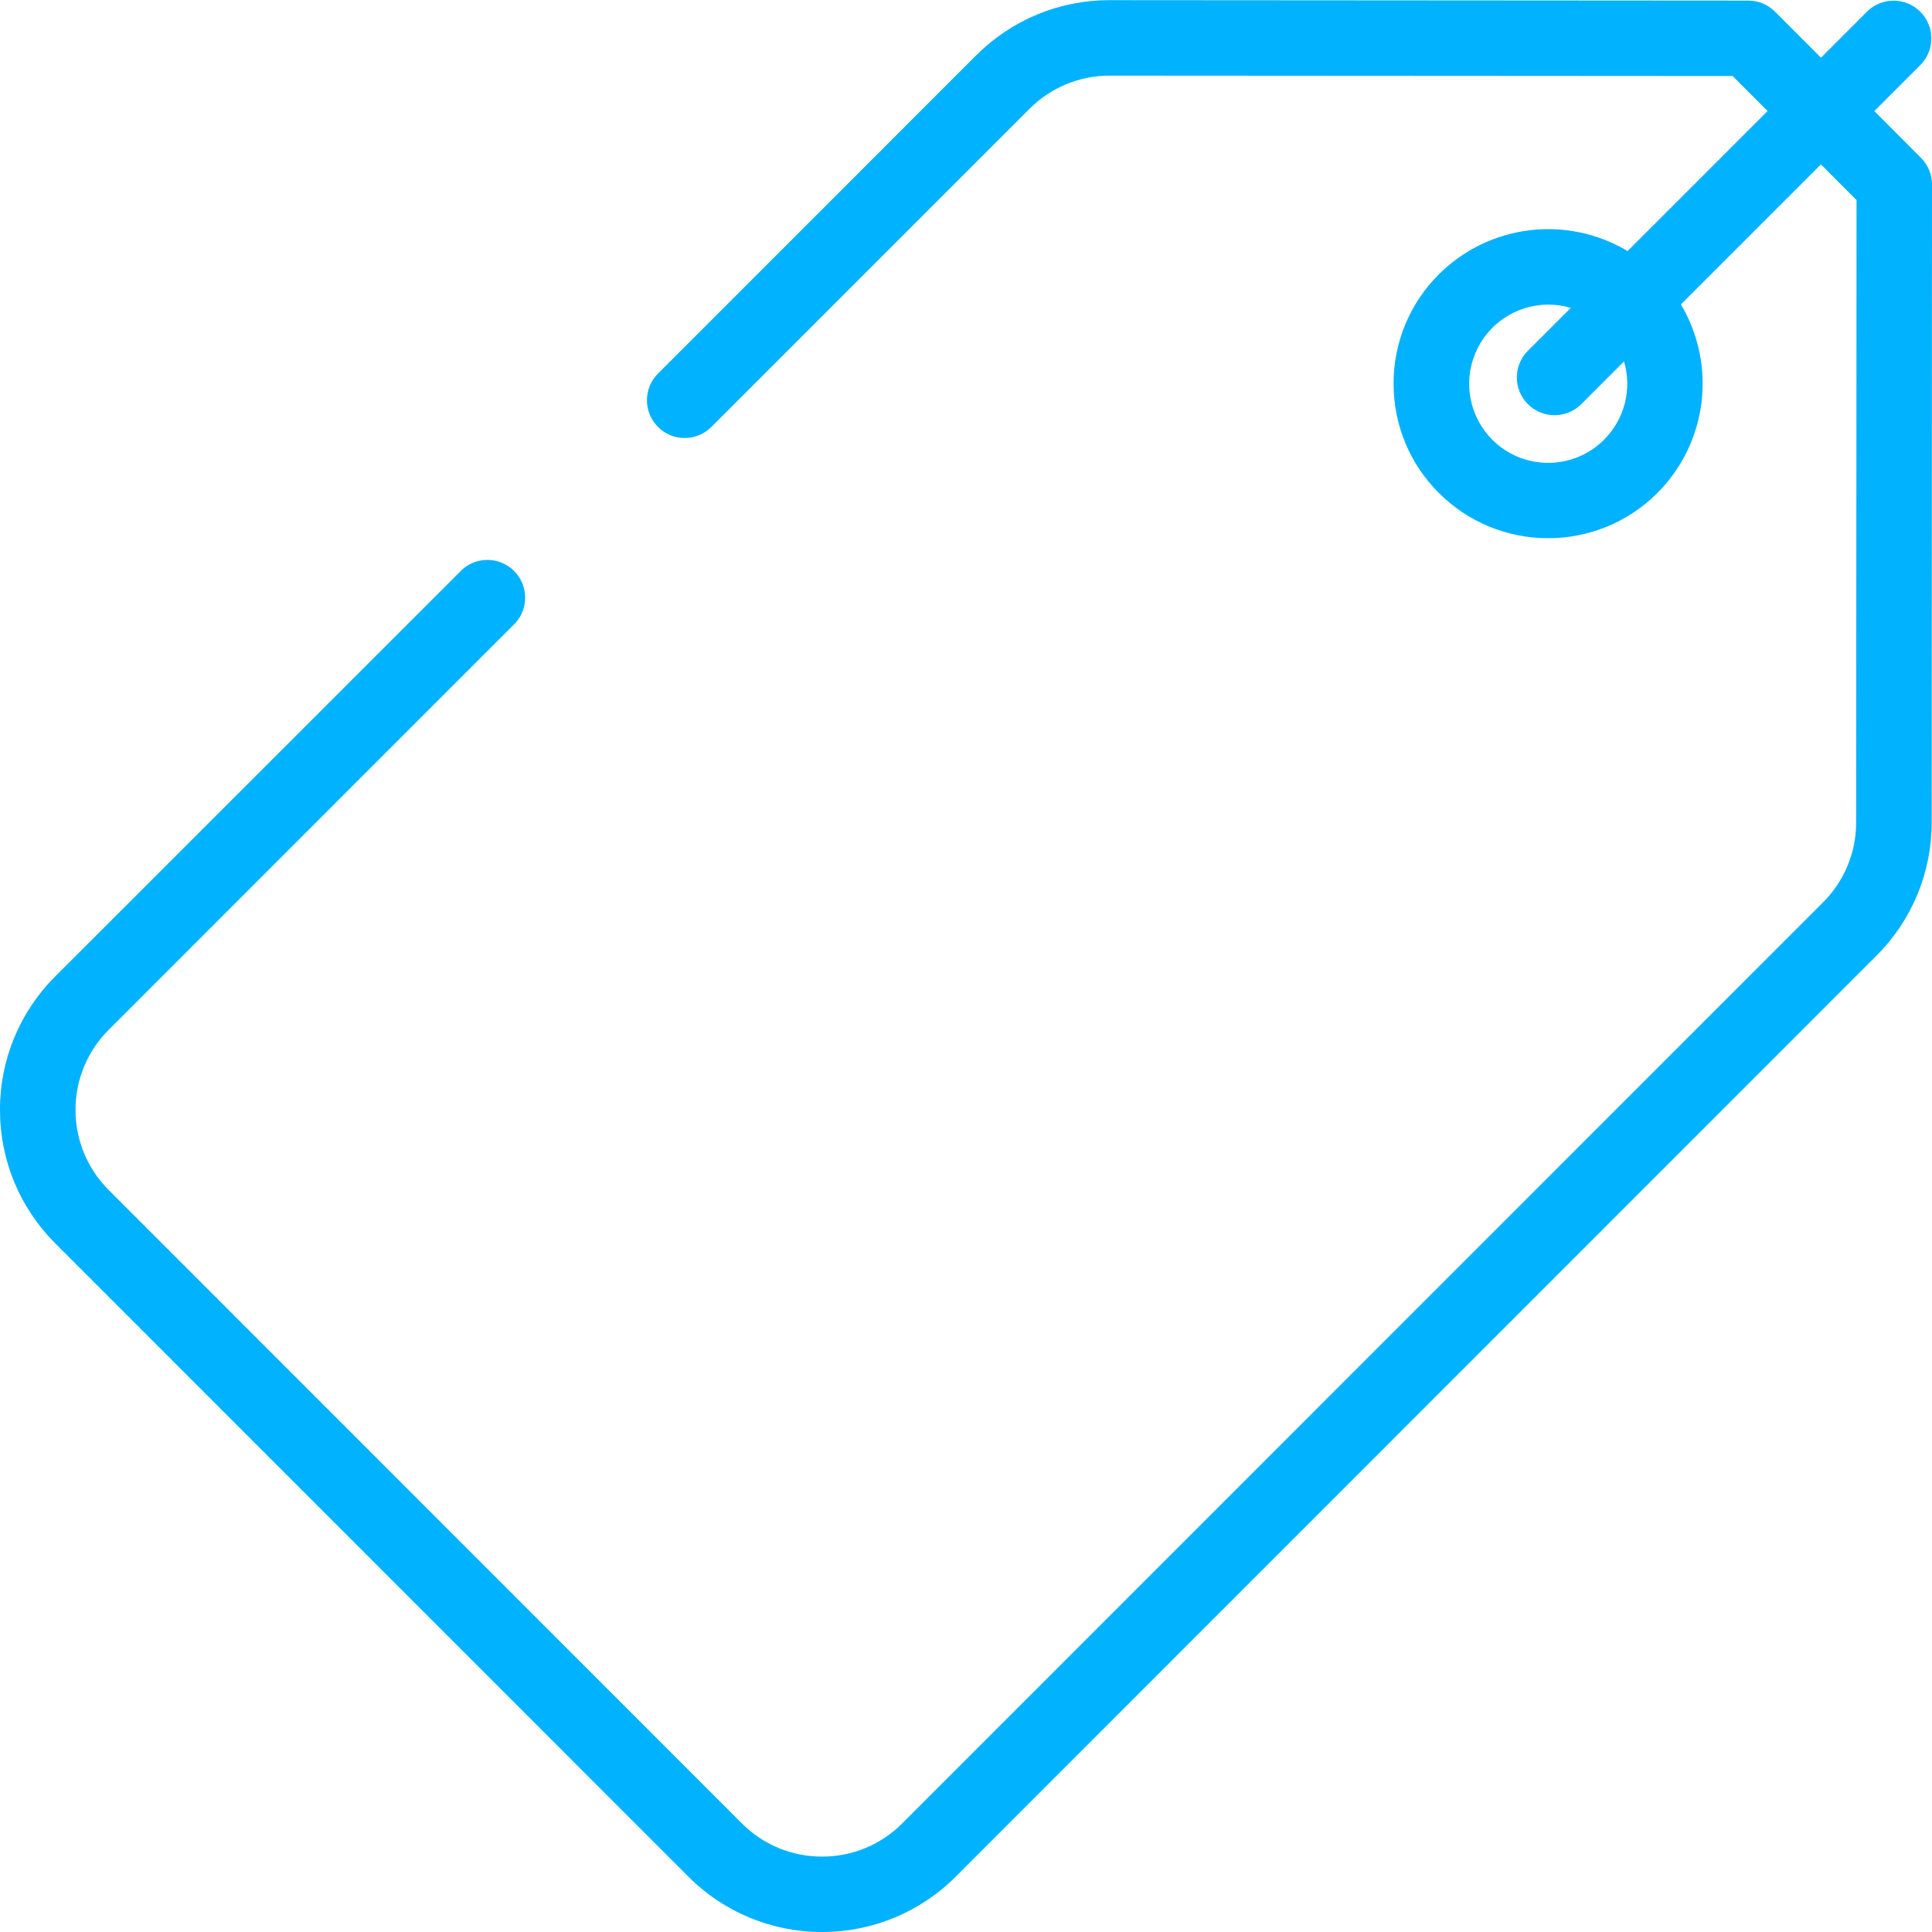
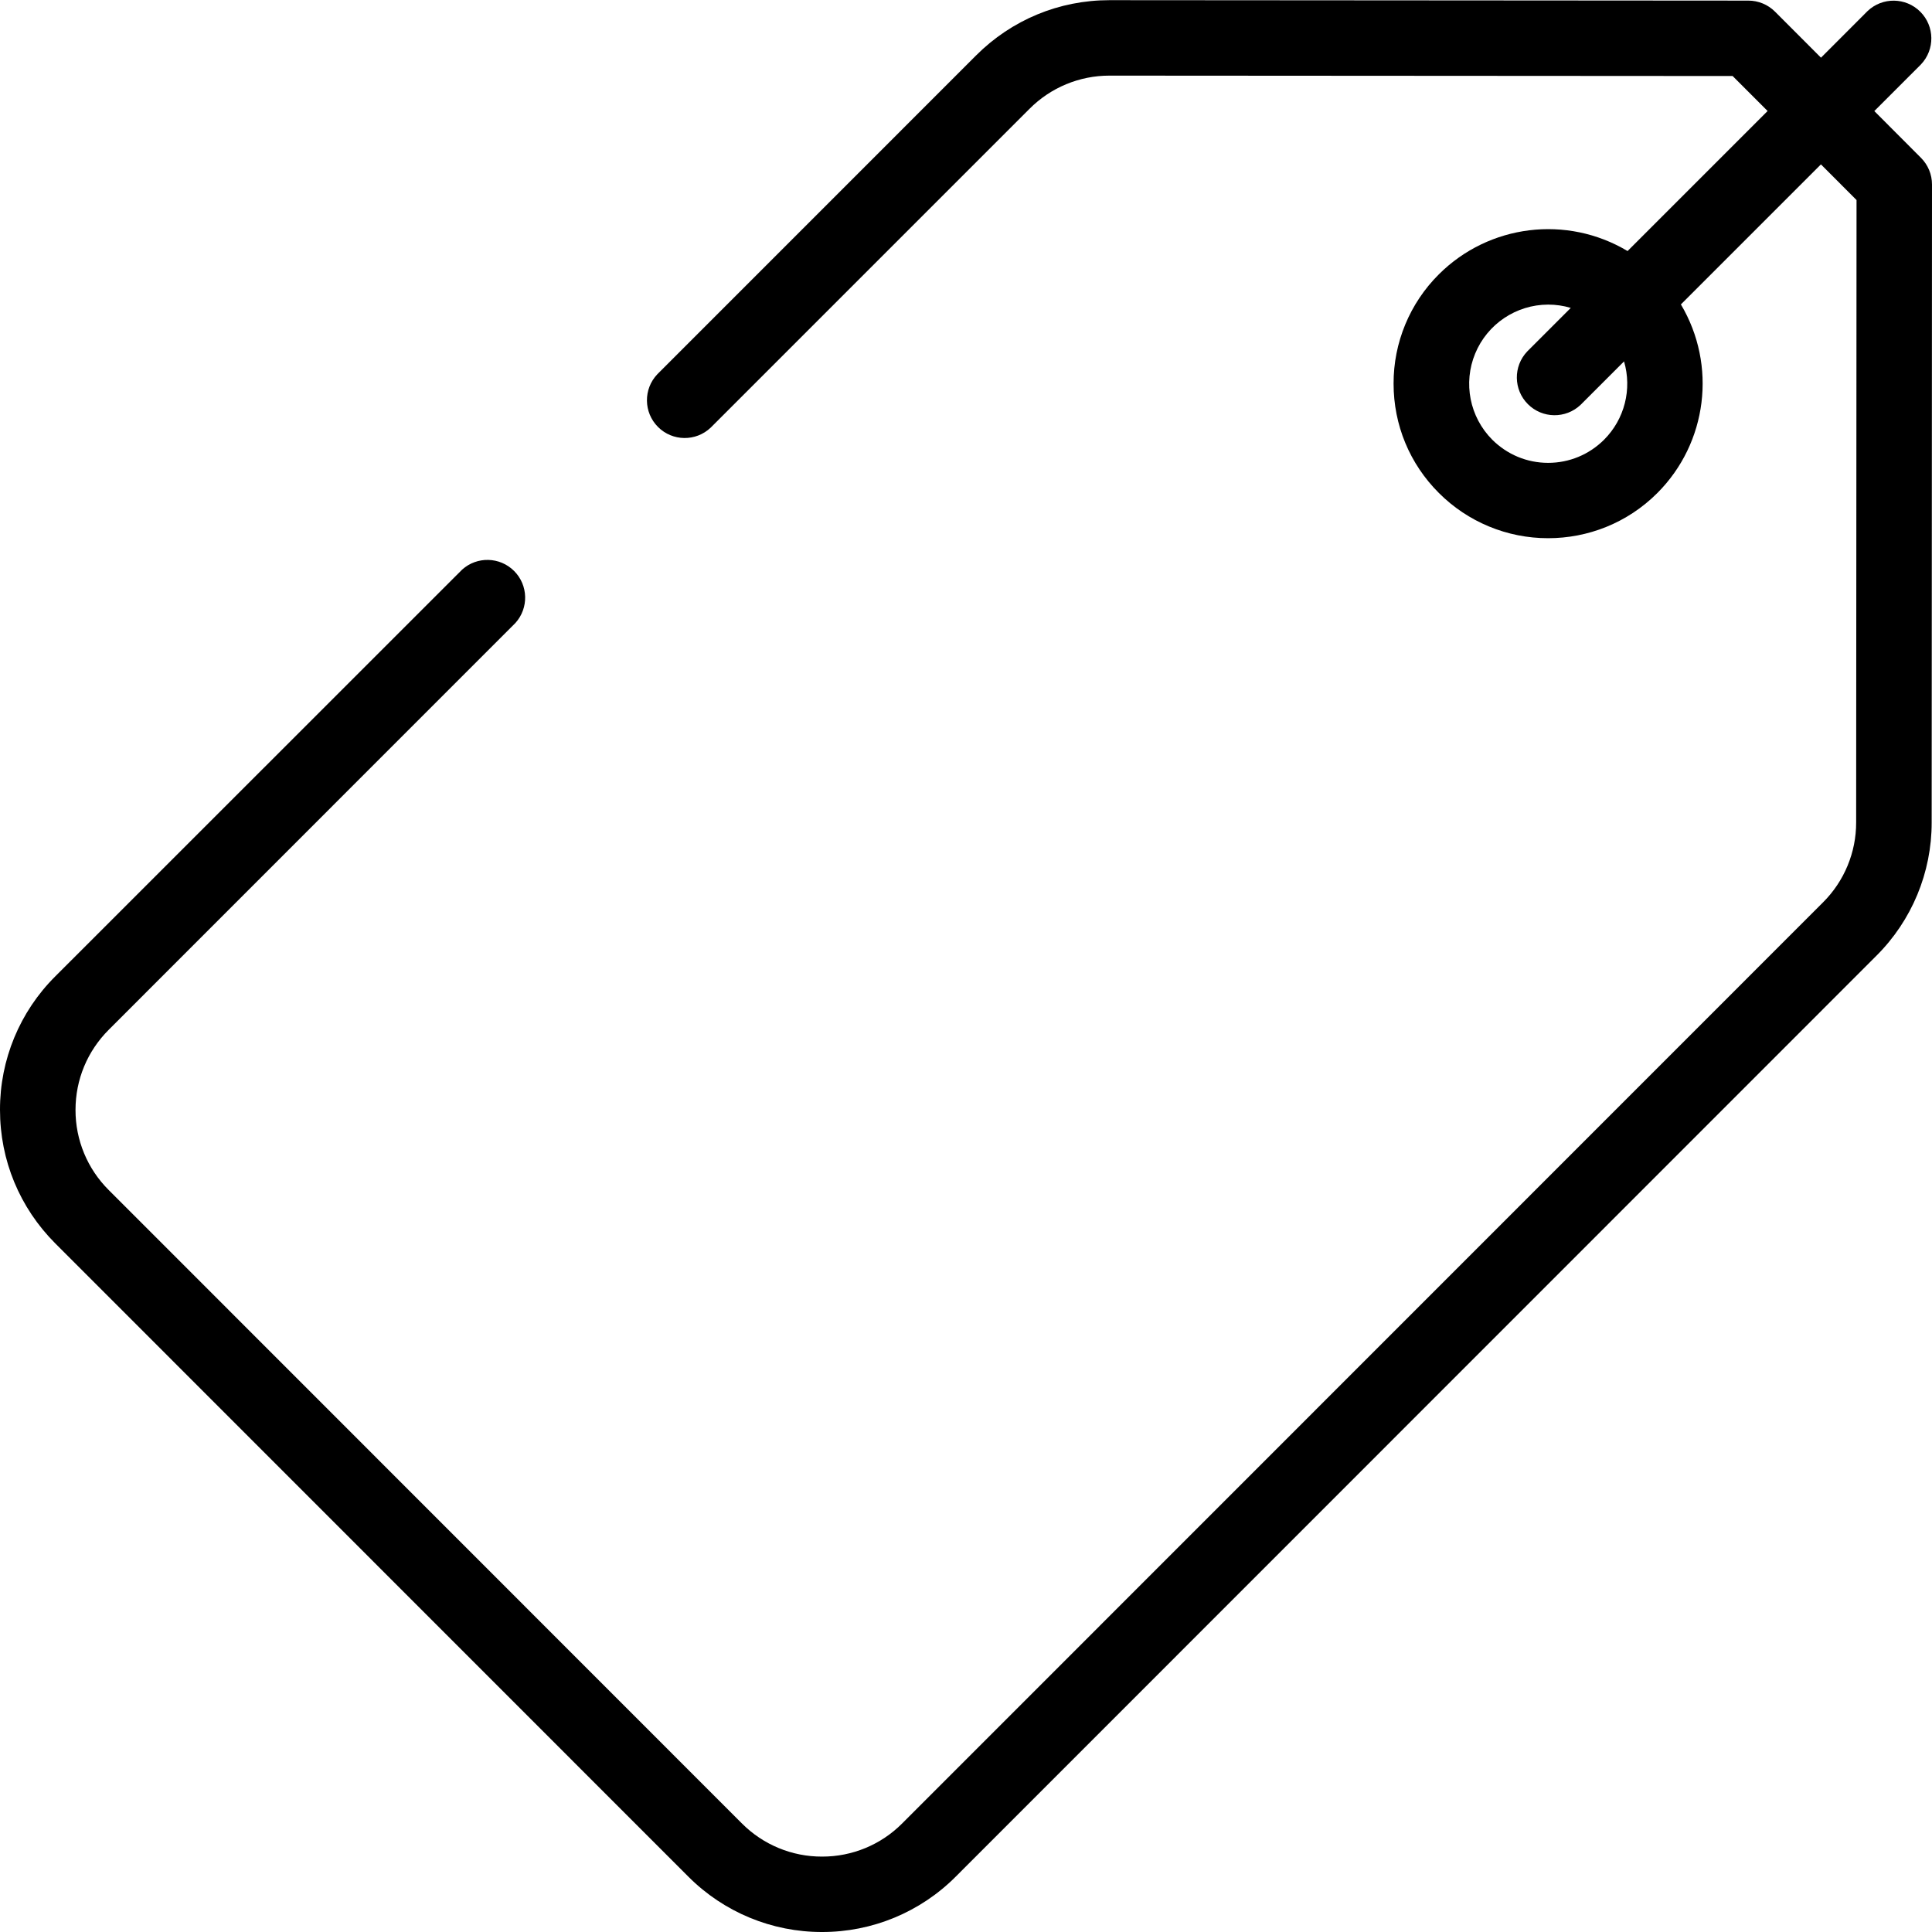
- <svg xmlns="http://www.w3.org/2000/svg" width="35" height="35" fill="none">
-   <path d="M34.8 2.859l-.845-.847.845-.845A.684.684 0 0033.833.2l-.844.845-.833-.834a.683.683 0 00-.484-.2L20.102.003H20.1c-.913 0-1.772.356-2.418 1.002L11.908 6.78a.684.684 0 00.967.967l5.774-5.774A2.04 2.04 0 0120.1 1.37h.002l11.286.007.634.634-2.537 2.537a2.805 2.805 0 00-3.419.422 2.783 2.783 0 00-.82 1.98c0 .748.291 1.452.82 1.98a2.792 2.792 0 001.98.82c.717 0 1.434-.273 1.98-.82a2.806 2.806 0 00.425-3.415l2.537-2.537.645.646-.007 11.273a2.04 2.04 0 01-.601 1.451L16.344 33.033a2.04 2.04 0 01-1.452.601 2.04 2.04 0 01-1.452-.601L1.97 21.559a2.04 2.04 0 01-.602-1.452c0-.548.214-1.064.602-1.452l7.368-7.37a.684.684 0 00-.966-.966L1 17.689a3.399 3.399 0 00-1 2.417c0 .914.356 1.773 1.002 2.42L12.473 34a3.41 3.41 0 002.419 1 3.41 3.41 0 002.419-1l16.68-16.684a3.4 3.4 0 001.003-2.417L35 3.342a.683.683 0 00-.2-.483zm-5.74 5.106c-.271.27-.631.42-1.014.42s-.742-.15-1.013-.42a1.435 1.435 0 011.013-2.447c.139 0 .277.02.41.06l-.789.789a.684.684 0 00.967.967l.787-.787a1.434 1.434 0 01-.361 1.418z" fill="#00B2FF" />
+ <svg xmlns="http://www.w3.org/2000/svg" width="35" height="35">
+   <path d="M34.8 2.859l-.845-.847.845-.845A.684.684 0 0033.833.2l-.844.845-.833-.834a.683.683 0 00-.484-.2L20.102.003H20.1c-.913 0-1.772.356-2.418 1.002L11.908 6.78a.684.684 0 00.967.967l5.774-5.774A2.04 2.04 0 0120.1 1.37h.002l11.286.007.634.634-2.537 2.537a2.805 2.805 0 00-3.419.422 2.783 2.783 0 00-.82 1.98c0 .748.291 1.452.82 1.98a2.792 2.792 0 001.98.82c.717 0 1.434-.273 1.98-.82a2.806 2.806 0 00.425-3.415l2.537-2.537.645.646-.007 11.273a2.04 2.04 0 01-.601 1.451L16.344 33.033a2.04 2.04 0 01-1.452.601 2.04 2.04 0 01-1.452-.601L1.97 21.559a2.04 2.04 0 01-.602-1.452c0-.548.214-1.064.602-1.452l7.368-7.37a.684.684 0 00-.966-.966L1 17.689a3.399 3.399 0 00-1 2.417c0 .914.356 1.773 1.002 2.42L12.473 34a3.41 3.41 0 002.419 1 3.41 3.41 0 002.419-1l16.68-16.684a3.4 3.4 0 001.003-2.417L35 3.342a.683.683 0 00-.2-.483zm-5.74 5.106c-.271.27-.631.42-1.014.42s-.742-.15-1.013-.42a1.435 1.435 0 011.013-2.447c.139 0 .277.02.41.06l-.789.789a.684.684 0 00.967.967l.787-.787a1.434 1.434 0 01-.361 1.418z" />
</svg>
